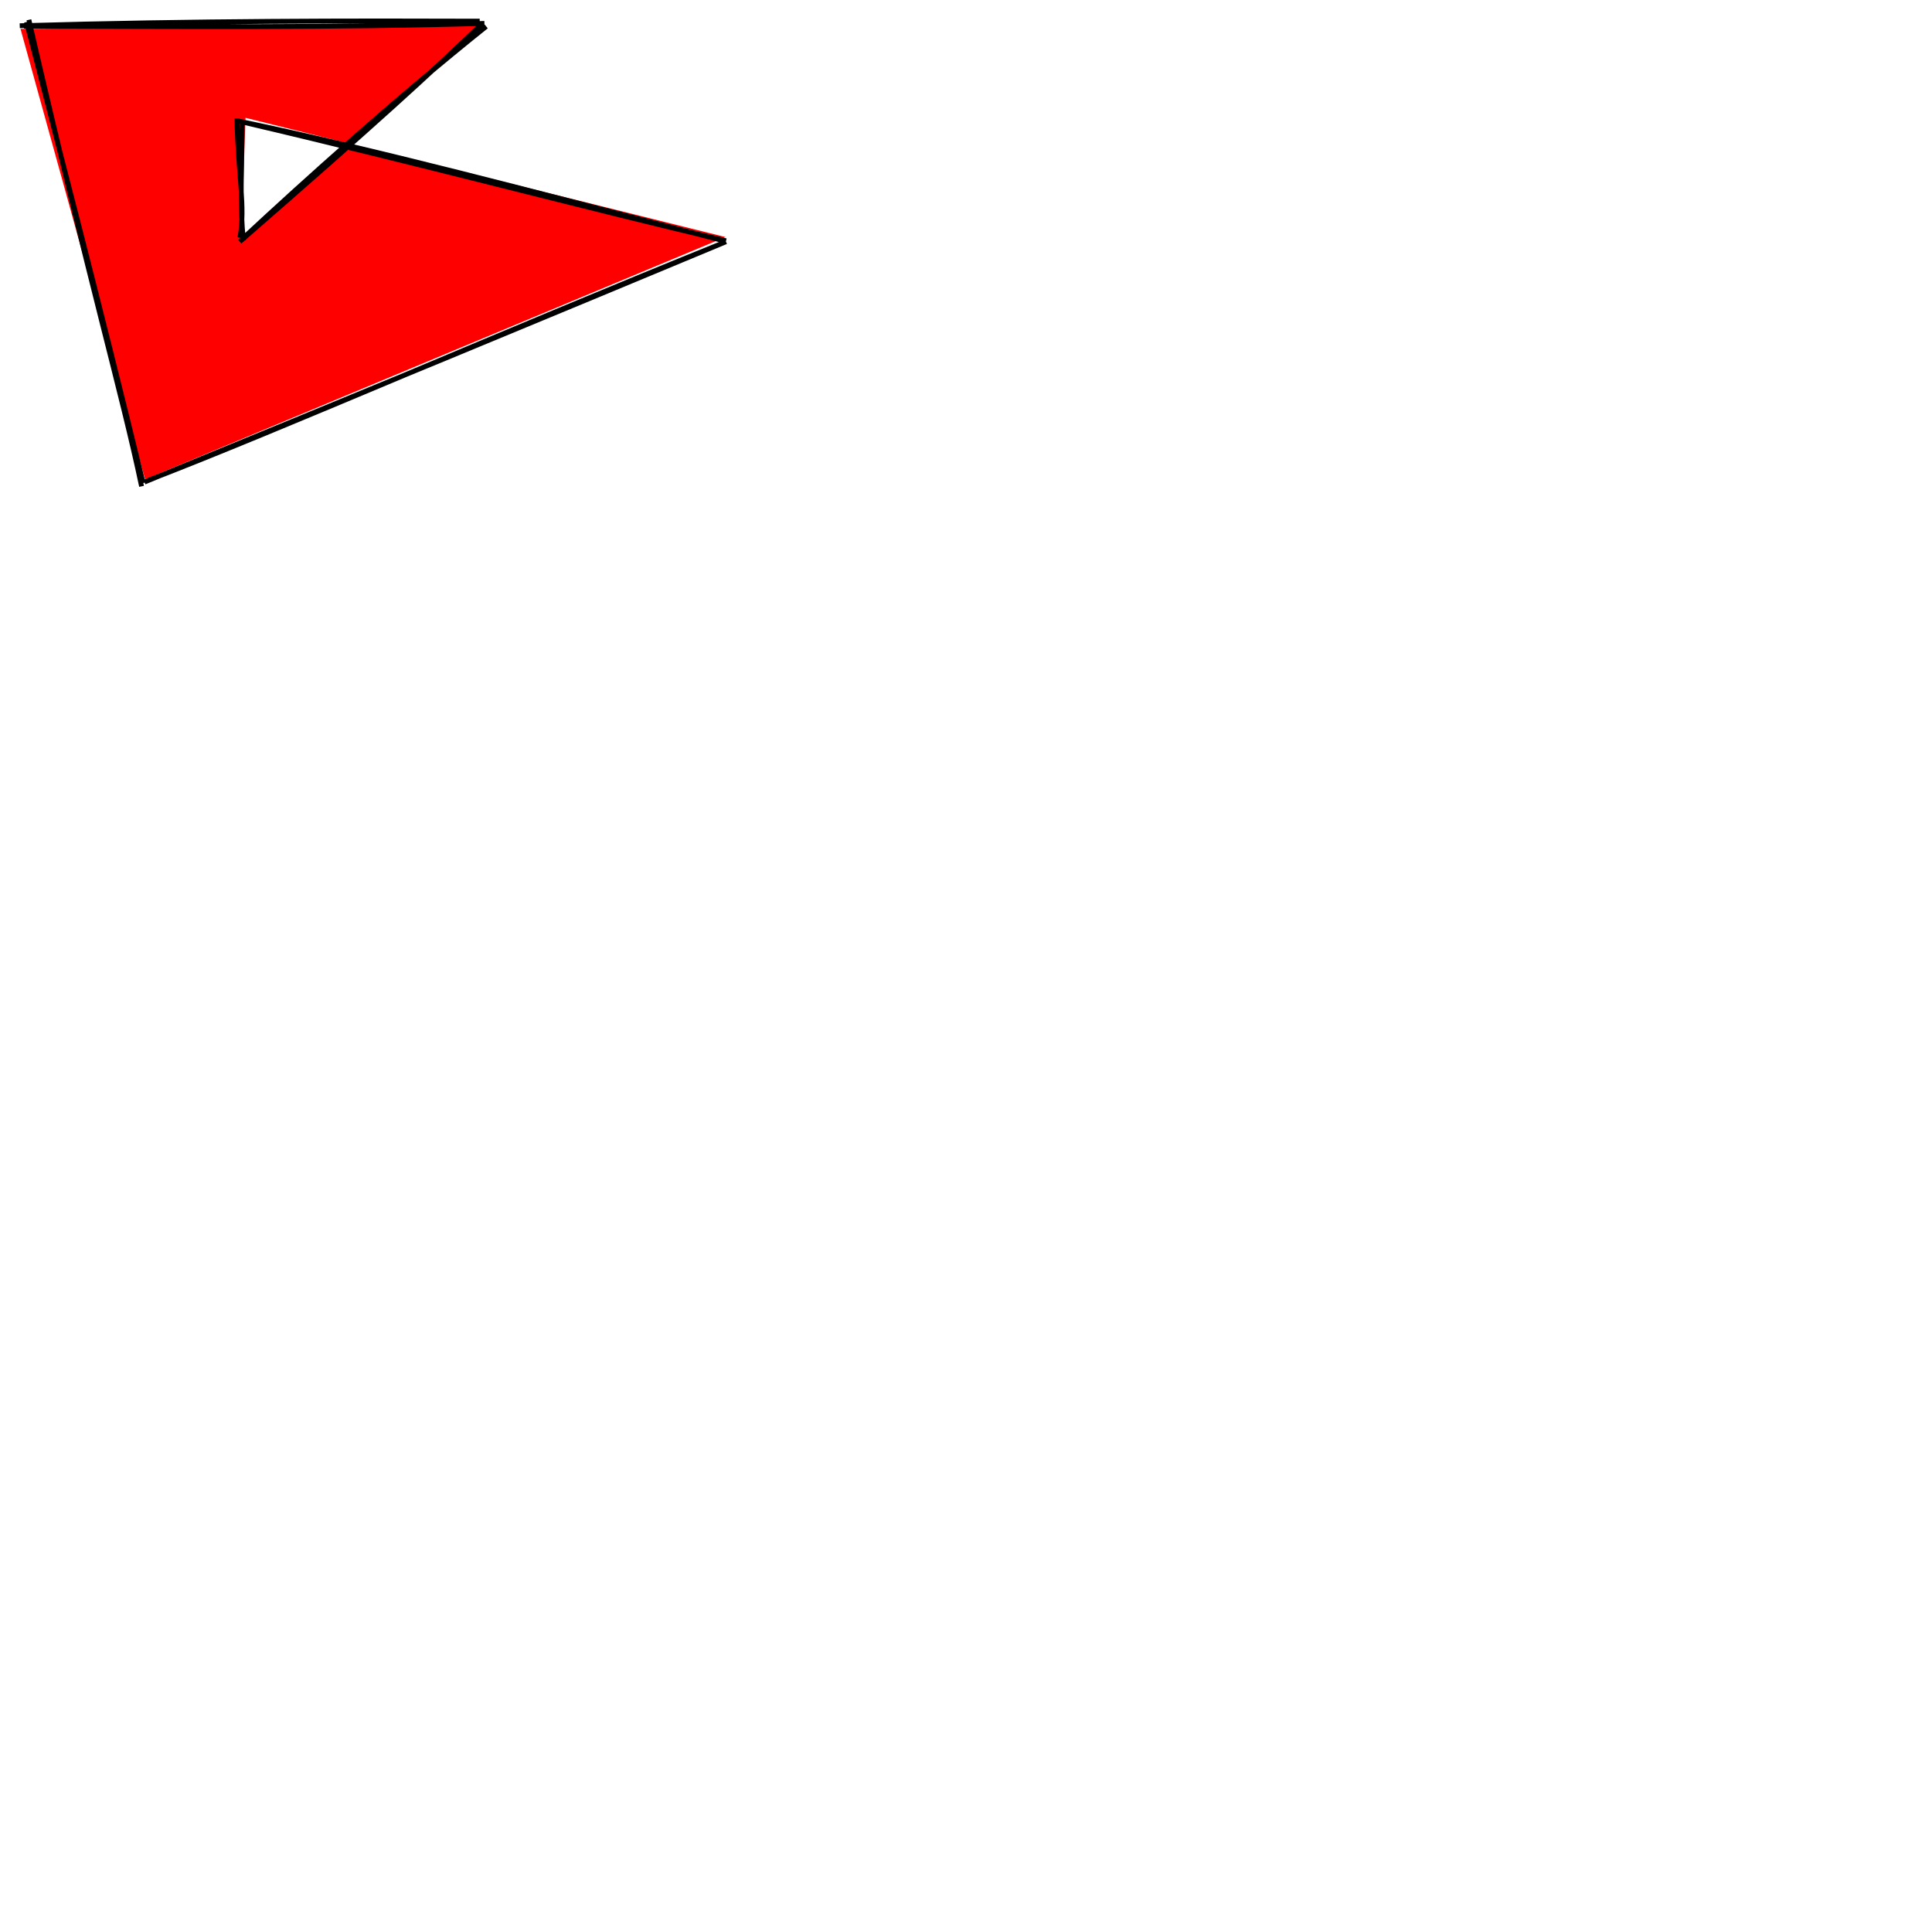
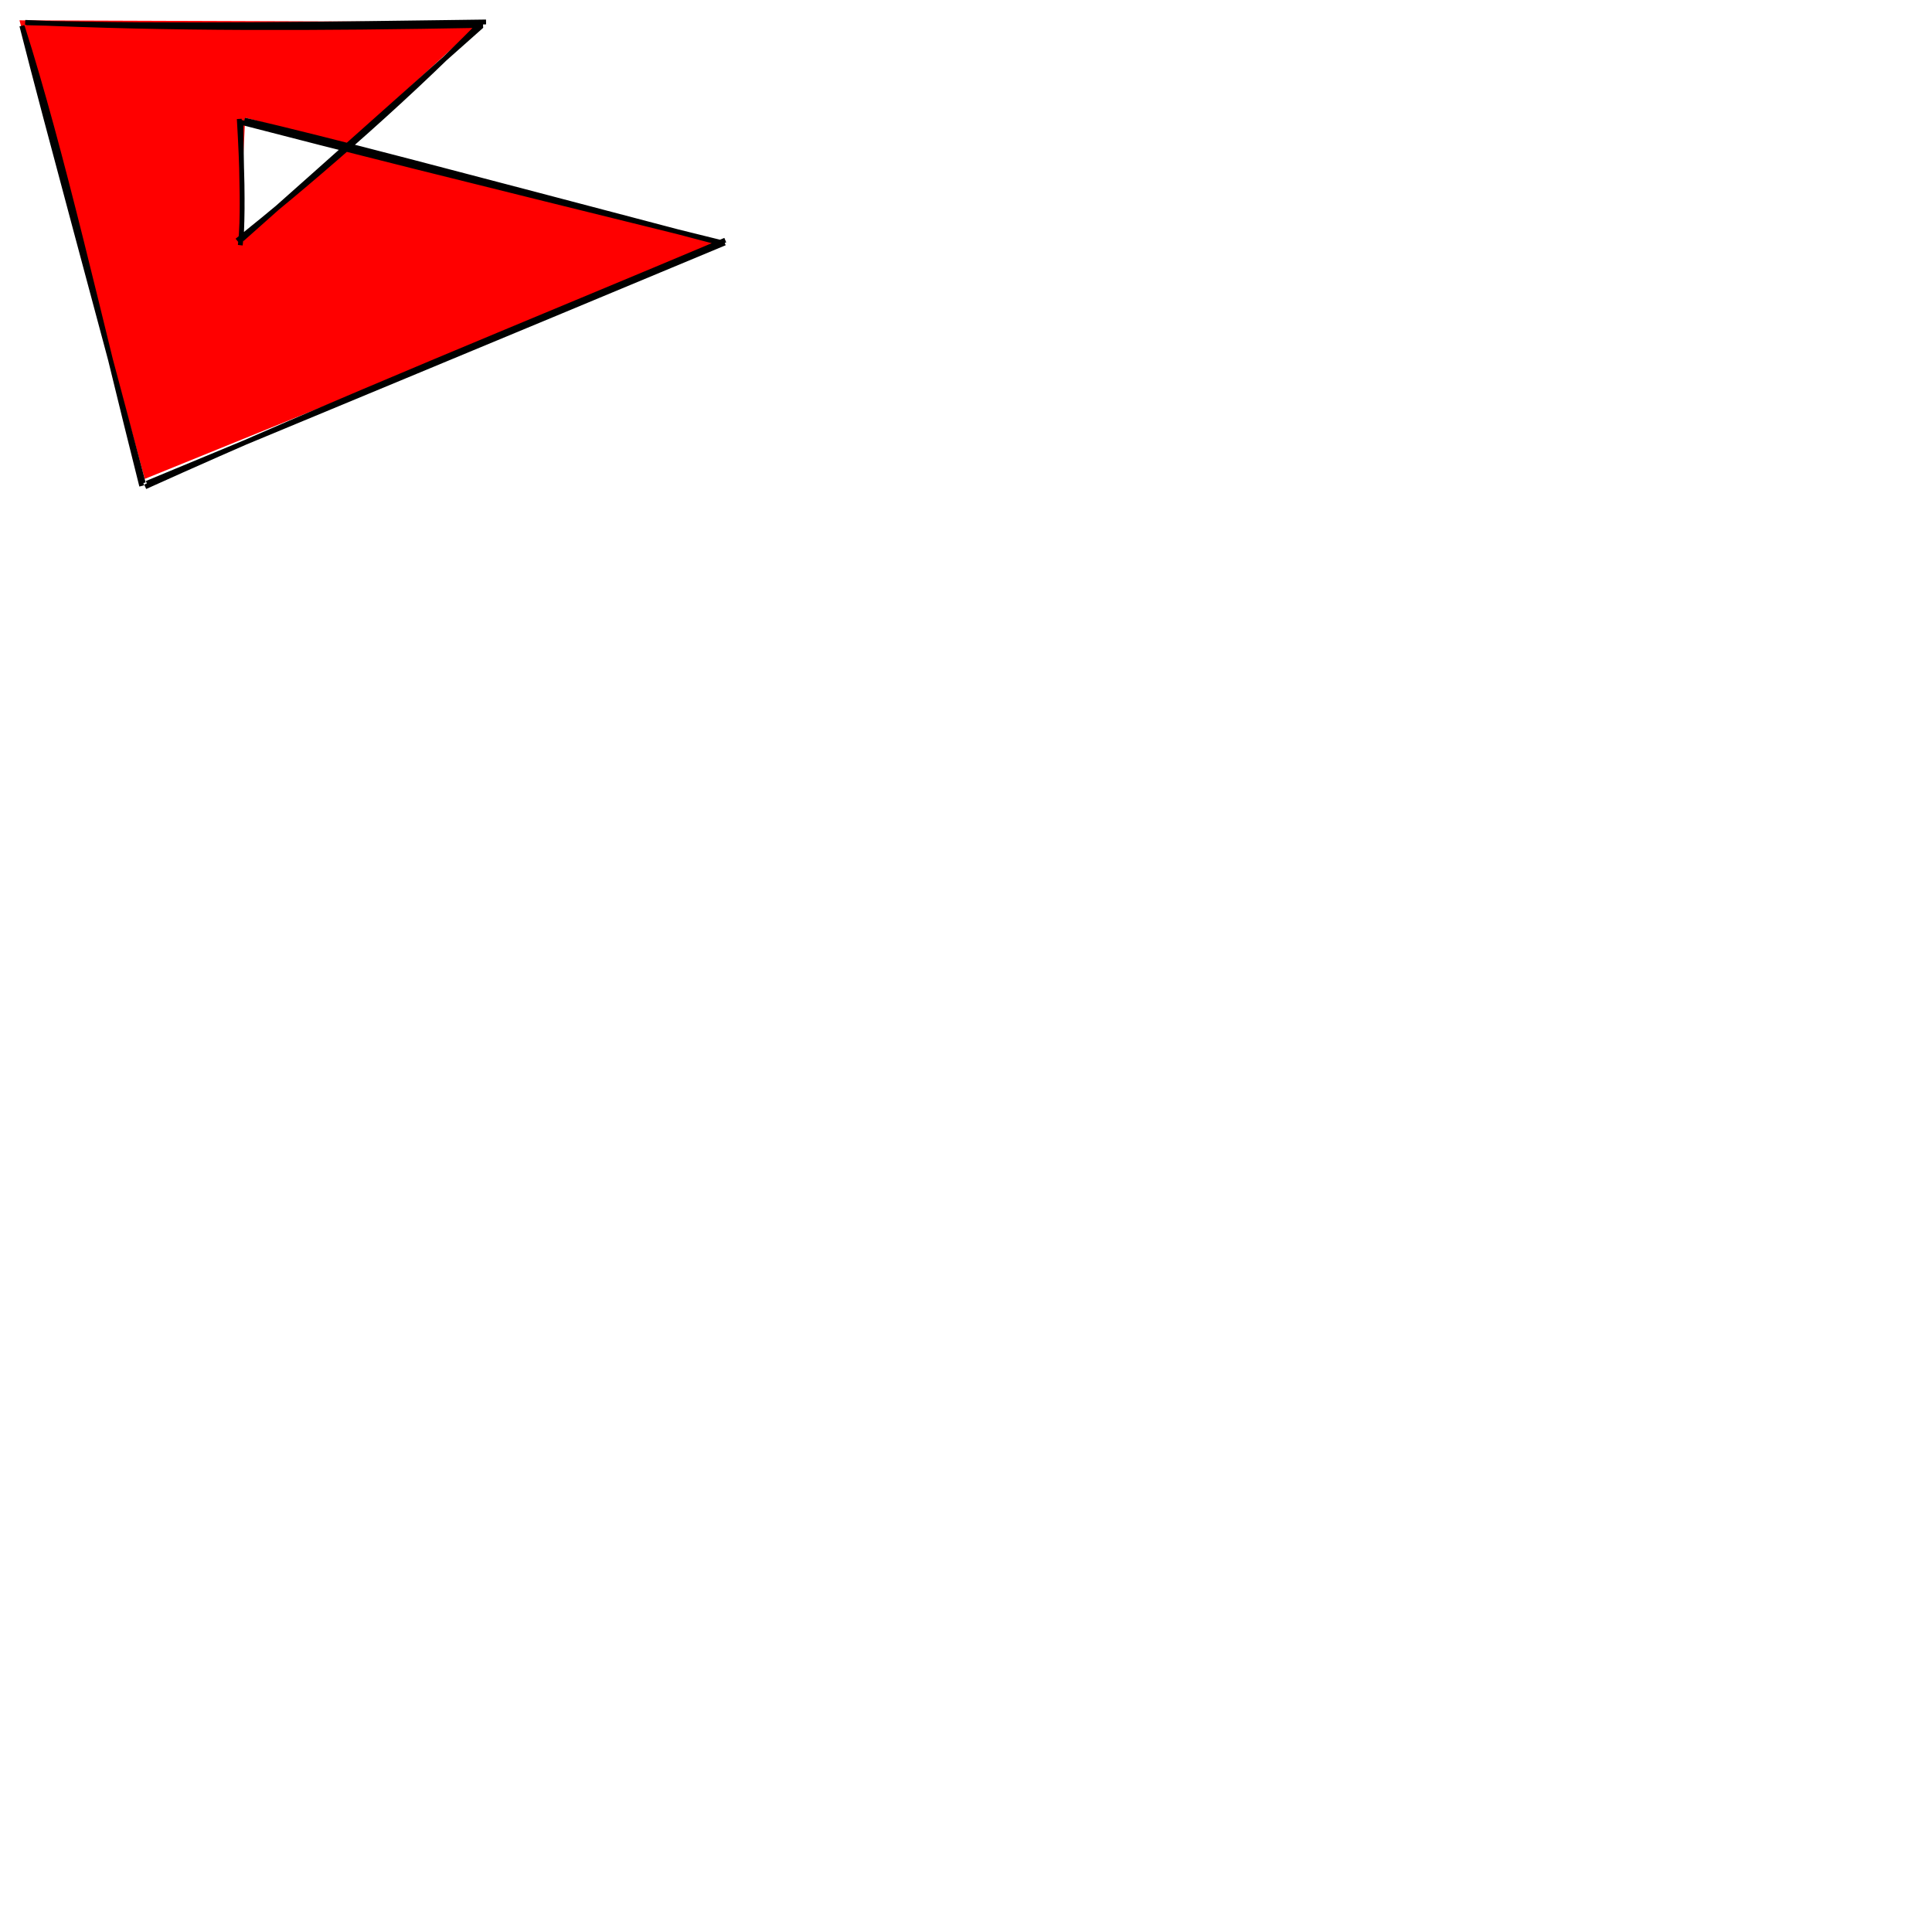
<svg xmlns="http://www.w3.org/2000/svg" width="800" height="800">
  <g>
-     <path d="M8.493 11.978 L198.691 10.045 L99.934 100.176 L101.654 48.784 L300.401 98.158 L60.077 198.494" stroke="none" stroke-width="0" fill="red" fill-rule="evenodd" />
-     <path d="M8.174 10.658 C80.431 8.543, 148.267 8.569, 198.636 8.752 M9.907 10.833 C74.657 10.965, 139.161 11.54, 200.588 9.684 M201.344 10.959 C163.505 41.242, 126.266 74.826, 100.648 98.639 M199.827 9.597 C177.711 30.84, 156.368 50.385, 99.284 100.085 M99.331 98.441 C101.747 85.254, 98.625 73.926, 98.1 48.99 M100.833 99.607 C99.219 85.219, 100.128 70.671, 100.293 49.804 M98.516 50.062 C158.653 62.714, 215.374 77.977, 299.229 99.603 M100.868 50.641 C172.714 67.46, 243.899 86.415, 300.646 99.705 M299.558 100.534 C208.57 137.284, 117.007 177.467, 61.373 198.886 M300.624 100.099 C225.262 131.489, 150.733 162.404, 59.818 199.627 M58.615 201.385 C50.41 162.357, 37.846 120.449, 11.967 8.197 M59.279 200.011 C40.832 124.106, 21.489 49.829, 10.946 9.123" stroke="black" stroke-width="2" fill="none" />
+     <path d="M8.059 8.413 L199.22 9.095 L98.993 100.55 L101.53 48.743 L299.177 101.151 L59.928 198.308" stroke="none" stroke-width="0" fill="red" fill-rule="evenodd" />
+     <path d="M10.926 9.438 C72.62 11.116, 136.745 9.926, 201.265 9.097 M10.423 9.263 C70.099 12.018, 130.985 11.782, 200.031 10.52 M199.236 9.389 C164.04 45.161, 125.051 78.082, 98.189 99.626 M199.487 10.702 C171.543 35.451, 142.437 61.58, 100.174 99.071 M99.491 101.538 C100.958 88.399, 99.932 76.099, 99.774 51.137 M99.911 99.039 C100.579 84.038, 100.326 70.341, 99.075 49.236 M101.229 49.703 C140.056 58.802, 179.135 69.305, 299.11 100.826 M99.809 50.645 C142.622 61.77, 183.319 71.937, 299.683 100.678 M300.325 99.432 C221.66 132.635, 139.842 165.525, 60.126 201.57 M300.105 100.628 C208.394 138.905, 118.821 175.975, 60.776 200.103 M58.674 201.221 C41.061 131.39, 25.85 63.128, 9.227 10.921 M59.327 200.03 C39.914 126.378, 20.139 54.451, 9.043 10.674" stroke="black" stroke-width="2" fill="none" />
  </g>
</svg>
